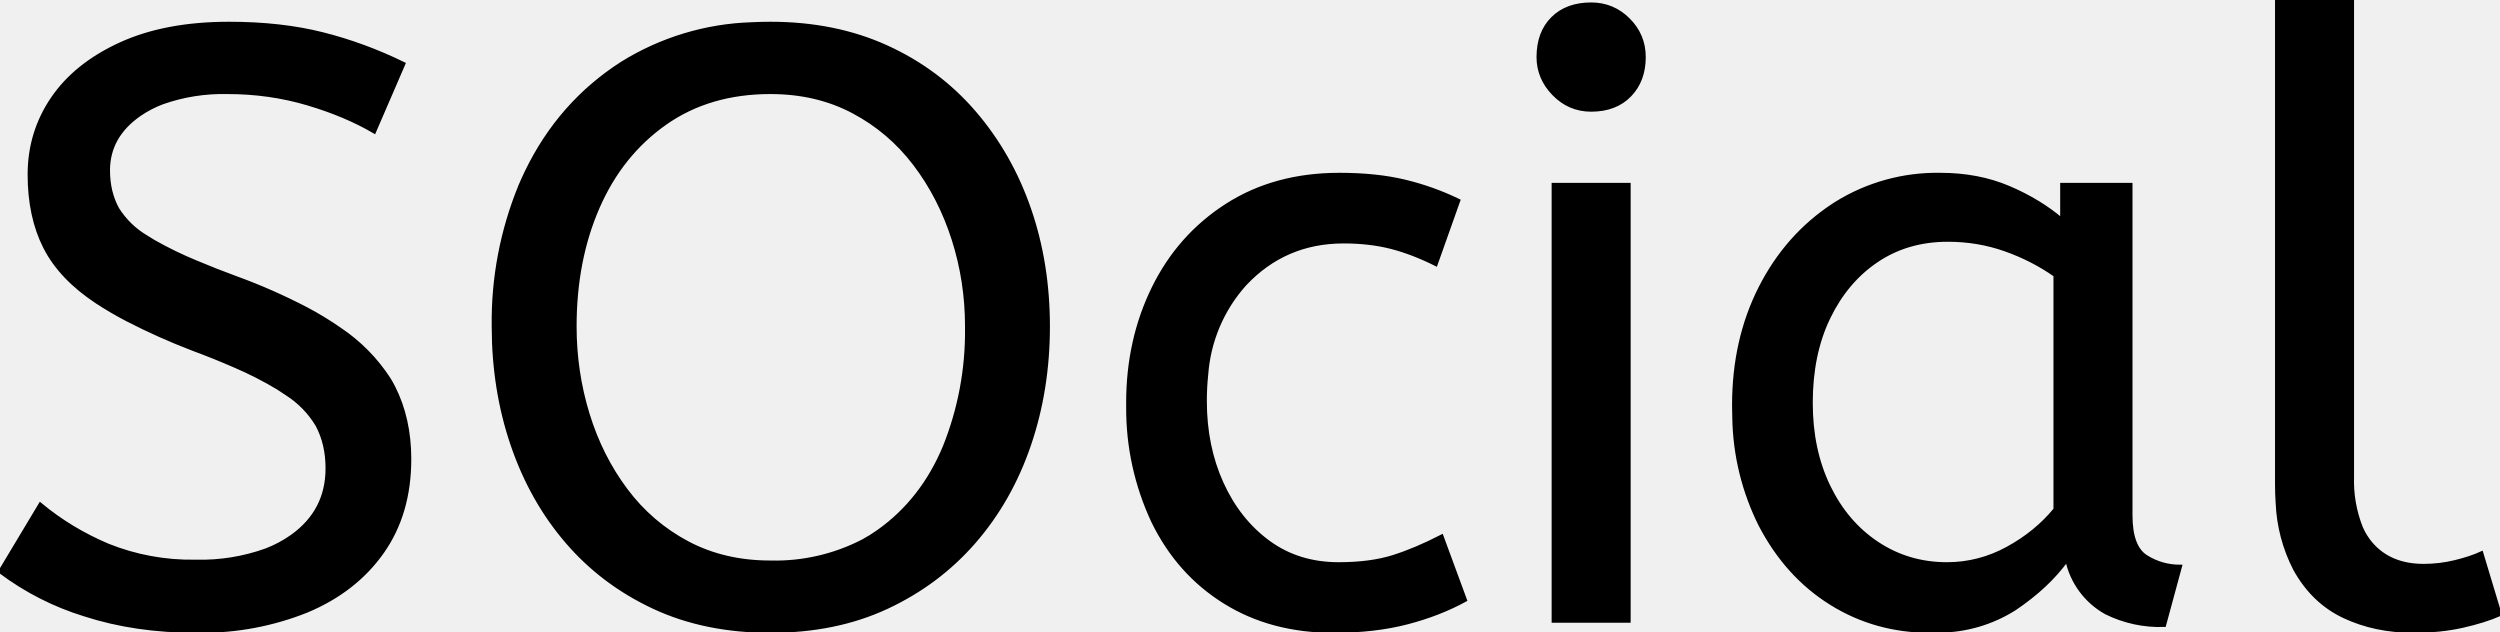
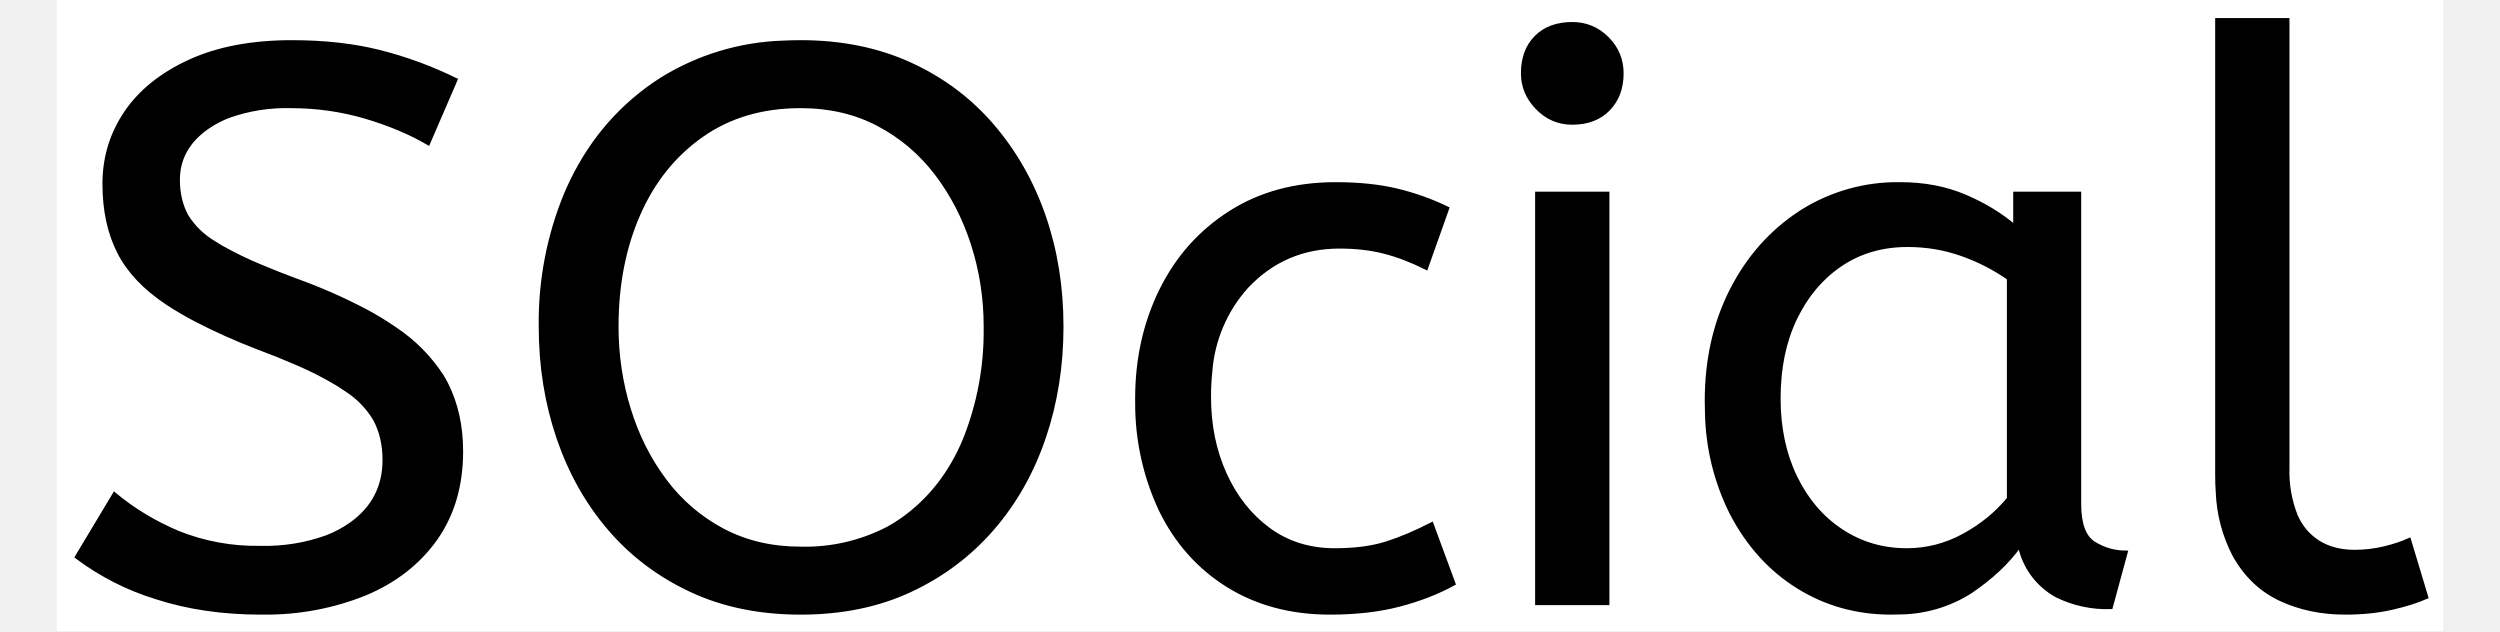
- <svg xmlns="http://www.w3.org/2000/svg" width="357.48" height="90.247">
-   <path d="M0 81.72l5.76-9.6q4.32 3.6 9.72 5.88a32.039 32.039 0 0 0 12.375 2.279 45.228 45.228 0 0 0 .225.001 27.612 27.612 0 0 0 9.936-1.606 16.817 16.817 0 0 0 3.744-1.994q5.04-3.6 5.04-9.72 0-3.48-1.44-6.18a13.587 13.587 0 0 0-4.352-4.471 27.919 27.919 0 0 0-1.228-.809 50.212 50.212 0 0 0-6.291-3.212A114.301 114.301 0 0 0 27.6 49.92a92.51 92.51 0 0 1-9.441-4.223A50.056 50.056 0 0 1 13.8 43.14q-5.16-3.42-7.38-7.8Q4.2 30.96 4.2 24.96q0-6 3.3-10.86 3.3-4.86 9.72-7.8 6.42-2.94 15.54-2.94 7.44 0 13.38 1.5 5.94 1.5 11.58 4.26l-4.2 9.72q-4.08-2.4-9.54-4.02-5.46-1.62-11.46-1.62a26.124 26.124 0 0 0-9.28 1.466 15.254 15.254 0 0 0-3.2 1.654q-4.56 3.12-4.56 8.04 0 3.12 1.32 5.52a12.167 12.167 0 0 0 4.174 4.036 26.213 26.213 0 0 0 1.046.644 53.8 53.8 0 0 0 6.006 2.919 130.05 130.05 0 0 0 5.694 2.241 83.026 83.026 0 0 1 10.163 4.483 44.984 44.984 0 0 1 4.657 2.837 24.871 24.871 0 0 1 7.078 7.156 16.833 16.833 0 0 1 .662 1.184q2.28 4.5 2.28 10.26 0 7.8-3.9 13.32-3.9 5.52-10.8 8.4a40.315 40.315 0 0 1-15.227 2.877 54.194 54.194 0 0 1-.553.003q-8.76 0-15.96-2.34A39.304 39.304 0 0 1 .077 81.78 30.171 30.171 0 0 1 0 81.72zm110.16 8.52q-9.36 0-16.68-3.42-7.32-3.42-12.42-9.36-5.1-5.94-7.8-13.86-2.7-7.92-2.7-16.92a51.064 51.064 0 0 1 3.826-20.127 44.028 44.028 0 0 1 .914-2.013q4.74-9.78 13.62-15.48a37.346 37.346 0 0 1 18.578-5.632 51.221 51.221 0 0 1 2.662-.068q9.24 0 16.62 3.36 7.38 3.36 12.54 9.36 5.16 6 7.86 13.8 2.7 7.8 2.7 16.8 0 9-2.7 16.92-2.7 7.92-7.86 13.86-5.16 5.94-12.48 9.36-7.32 3.42-16.68 3.42zm0-9.84a27.309 27.309 0 0 0 13.246-3.045 21.94 21.94 0 0 0 2.234-1.395q6.24-4.44 9.42-12.06a44.173 44.173 0 0 0 3.179-16.92 57.681 57.681 0 0 0 .001-.3q0-6.48-1.92-12.48-1.92-6-5.52-10.74-3.6-4.74-8.82-7.5-5.22-2.76-11.82-2.76-8.76 0-15.06 4.44-6.3 4.44-9.6 12-3.3 7.56-3.3 17.04 0 6.48 1.86 12.54 1.86 6.06 5.46 10.86a26.245 26.245 0 0 0 8.82 7.56q5.22 2.76 11.82 2.76zm98.4-51.72l-3.24 9.12q-3.36-1.68-6.42-2.46-3.06-.78-6.78-.78-8.4 0-14.1 6.06a21.641 21.641 0 0 0-5.5 12.897 35.504 35.504 0 0 0-.2 3.843q0 6.48 2.4 11.76 2.4 5.28 6.66 8.4 4.26 3.12 10.02 3.12 4.56 0 7.8-1.02 3.24-1.02 6.96-2.94l3.36 9.12q-3.72 2.04-8.34 3.24-4.62 1.2-10.5 1.2-8.88 0-15.54-4.14-6.66-4.14-10.26-11.52a37.954 37.954 0 0 1-3.596-16.382 50.65 50.65 0 0 1-.004-.598q0-9 3.66-16.44 3.66-7.44 10.5-11.82 6.84-4.38 16.08-4.38 5.28 0 9.3.96 4.02.96 7.74 2.76zm86.28 2.76V26.4h9.84v47.28q0 4.56 2.22 5.94 2.22 1.38 4.86 1.38l-2.28 8.4a17.316 17.316 0 0 1-8.334-1.792 11.34 11.34 0 0 1-5.586-7.568q-2.76 3.84-7.5 7.02a20.403 20.403 0 0 1-10.71 3.152 32.079 32.079 0 0 1-1.35.028q-7.8 0-14.16-3.96-6.36-3.96-10.14-11.22a35.53 35.53 0 0 1-3.747-15.278 49.391 49.391 0 0 1-.033-1.822q0-9.36 3.78-16.8 3.78-7.44 10.44-11.82a26.654 26.654 0 0 1 .418-.269 27.285 27.285 0 0 1 14.882-4.111q5.4 0 9.78 1.86 4.38 1.86 7.62 4.62zm-.96 41.4V39.36q-3.24-2.28-7.14-3.66-3.9-1.38-8.22-1.38-5.76 0-10.14 2.94-4.38 2.94-6.9 8.16-2.52 5.22-2.52 12.18 0 6.72 2.52 11.94 2.52 5.22 6.96 8.16 4.44 2.94 9.96 2.94 4.56 0 8.64-2.22 4.08-2.22 6.84-5.58zm31.68-3.6V0h10.8v68.16a18.154 18.154 0 0 0 1.262 7.289 9.141 9.141 0 0 0 1.438 2.311q2.7 3.12 7.5 3.12 2.28 0 4.5-.54 2.22-.54 3.78-1.26l2.64 8.76q-2.16.96-5.34 1.68-3.18.72-7.02.72-5.52 0-9.96-2.1-4.44-2.1-7.02-6.78a22.669 22.669 0 0 1-2.489-9.427 38.652 38.652 0 0 1-.091-2.693zM232.92 88.8h-10.8V26.4h10.8v62.4zm-5.4-73.08q-3.12 0-5.34-2.28-2.22-2.28-2.22-5.28 0-3.48 2.04-5.52Q224.04.6 227.52.6q3.12 0 5.34 2.22 2.22 2.22 2.22 5.34 0 3.36-2.04 5.46-2.04 2.1-5.52 2.1z" stroke="#000" stroke-width=".5" />
+ <svg xmlns="http://www.w3.org/2000/svg" width="357.48" height="90.247" viewBox="-3 -3 363 96">
+   <g id="deeditor_bgCarrier" stroke-width="0">
+     <rect id="dee_c_e" x="-3" y="-3" width="363" height="96" rx="0" fill="#ffffff" strokewidth="0" />
+   </g>
+   <g id="svgGroup" stroke-linecap="round" fill-rule="nonzero" font-size="9pt" stroke="#000000" stroke-width="0.5" fill="#000000" style="stroke:#000000;stroke-width:0.5;fill:#000000">
+     <path d="M 0 81.72 L 5.76 72.12 Q 10.08 75.72 15.48 78 A 32.039 32.039 0 0 0 27.855 80.279 A 45.228 45.228 0 0 0 28.08 80.28 A 27.612 27.612 0 0 0 38.016 78.674 A 16.817 16.817 0 0 0 41.76 76.68 Q 46.8 73.08 46.8 66.96 Q 46.8 63.48 45.36 60.78 A 13.587 13.587 0 0 0 41.008 56.309 A 27.919 27.919 0 0 0 39.78 55.5 A 50.212 50.212 0 0 0 33.489 52.288 A 114.301 114.301 0 0 0 27.6 49.92 A 92.51 92.51 0 0 1 18.159 45.697 A 50.056 50.056 0 0 1 13.8 43.14 Q 8.64 39.72 6.42 35.34 Q 4.2 30.96 4.2 24.96 Q 4.2 18.96 7.5 14.1 Q 10.8 9.24 17.22 6.3 Q 23.64 3.36 32.76 3.36 Q 40.2 3.36 46.14 4.86 Q 52.08 6.36 57.72 9.12 L 53.52 18.84 Q 49.44 16.44 43.98 14.82 Q 38.52 13.2 32.52 13.2 A 26.124 26.124 0 0 0 23.24 14.666 A 15.254 15.254 0 0 0 20.04 16.32 Q 15.48 19.44 15.48 24.36 Q 15.48 27.48 16.8 29.88 A 12.167 12.167 0 0 0 20.974 33.916 A 26.213 26.213 0 0 0 22.02 34.56 A 53.8 53.8 0 0 0 28.026 37.479 A 130.05 130.05 0 0 0 33.72 39.72 A 83.026 83.026 0 0 1 43.883 44.203 A 44.984 44.984 0 0 1 48.54 47.04 A 24.871 24.871 0 0 1 55.618 54.196 A 16.833 16.833 0 0 1 56.28 55.38 Q 58.56 59.88 58.56 65.64 Q 58.56 73.44 54.66 78.96 Q 50.76 84.48 43.86 87.36 A 40.315 40.315 0 0 1 28.633 90.237 A 54.194 54.194 0 0 1 28.08 90.24 Q 19.32 90.24 12.12 87.9 A 39.304 39.304 0 0 1 0.077 81.78 A 30.171 30.171 0 0 1 0 81.72 Z M 110.16 90.24 Q 100.8 90.24 93.48 86.82 Q 86.16 83.4 81.06 77.46 Q 75.96 71.52 73.26 63.6 Q 70.56 55.68 70.56 46.68 A 51.064 51.064 0 0 1 74.386 26.553 A 44.028 44.028 0 0 1 75.3 24.54 Q 80.04 14.76 88.92 9.06 A 37.346 37.346 0 0 1 107.498 3.428 A 51.221 51.221 0 0 1 110.16 3.36 Q 119.4 3.36 126.78 6.72 Q 134.16 10.08 139.32 16.08 Q 144.48 22.08 147.18 29.88 Q 149.88 37.68 149.88 46.68 Q 149.88 55.68 147.18 63.6 Q 144.48 71.52 139.32 77.46 Q 134.16 83.4 126.84 86.82 Q 119.52 90.24 110.16 90.24 Z M 110.16 80.4 A 27.309 27.309 0 0 0 123.406 77.355 A 21.94 21.94 0 0 0 125.64 75.96 Q 131.88 71.52 135.06 63.9 A 44.173 44.173 0 0 0 138.239 46.98 A 57.681 57.681 0 0 0 138.24 46.68 Q 138.24 40.2 136.32 34.2 Q 134.4 28.2 130.8 23.46 Q 127.2 18.72 121.98 15.96 Q 116.76 13.2 110.16 13.2 Q 101.4 13.2 95.1 17.64 Q 88.8 22.08 85.5 29.64 Q 82.2 37.2 82.2 46.68 Q 82.2 53.16 84.06 59.22 Q 85.92 65.28 89.52 70.08 A 26.245 26.245 0 0 0 98.34 77.64 Q 103.56 80.4 110.16 80.4 Z M 208.56 28.68 L 205.32 37.8 Q 201.96 36.12 198.9 35.34 Q 195.84 34.56 192.12 34.56 Q 183.72 34.56 178.02 40.62 A 21.641 21.641 0 0 0 172.52 53.517 A 35.504 35.504 0 0 0 172.32 57.36 Q 172.32 63.84 174.72 69.12 Q 177.12 74.4 181.38 77.52 Q 185.64 80.64 191.4 80.64 Q 195.96 80.64 199.2 79.62 Q 202.44 78.6 206.16 76.68 L 209.52 85.8 Q 205.8 87.84 201.18 89.04 Q 196.56 90.24 190.68 90.24 Q 181.8 90.24 175.14 86.1 Q 168.48 81.96 164.88 74.58 A 37.954 37.954 0 0 1 161.284 58.198 A 50.65 50.65 0 0 1 161.28 57.6 Q 161.28 48.6 164.94 41.16 Q 168.6 33.72 175.44 29.34 Q 182.28 24.96 191.52 24.96 Q 196.8 24.96 200.82 25.92 Q 204.84 26.88 208.56 28.68 Z M 294.84 31.44 L 294.84 26.4 L 304.68 26.4 L 304.68 73.68 Q 304.68 78.24 306.9 79.62 Q 309.12 81 311.76 81 L 309.48 89.4 A 17.316 17.316 0 0 1 301.146 87.608 A 11.34 11.34 0 0 1 295.56 80.04 Q 292.8 83.88 288.06 87.06 A 20.403 20.403 0 0 1 277.35 90.212 A 32.079 32.079 0 0 1 276 90.24 Q 268.2 90.24 261.84 86.28 Q 255.48 82.32 251.7 75.06 A 35.53 35.53 0 0 1 247.953 59.782 A 49.391 49.391 0 0 1 247.92 57.96 Q 247.92 48.6 251.7 41.16 Q 255.48 33.72 262.14 29.34 A 26.654 26.654 0 0 1 262.558 29.071 A 27.285 27.285 0 0 1 277.44 24.96 Q 282.84 24.96 287.22 26.82 Q 291.6 28.68 294.84 31.44 Z M 293.88 72.84 L 293.88 39.36 Q 290.64 37.08 286.74 35.7 Q 282.84 34.32 278.52 34.32 Q 272.76 34.32 268.38 37.26 Q 264 40.2 261.48 45.42 Q 258.96 50.64 258.96 57.6 Q 258.96 64.32 261.48 69.54 Q 264 74.76 268.44 77.7 Q 272.88 80.64 278.4 80.64 Q 282.96 80.64 287.04 78.42 Q 291.12 76.2 293.88 72.84 Z M 325.56 69.24 L 325.56 0 L 336.36 0 L 336.36 68.16 A 18.154 18.154 0 0 0 337.622 75.449 A 9.141 9.141 0 0 0 339.06 77.76 Q 341.76 80.88 346.56 80.88 Q 348.84 80.88 351.06 80.34 Q 353.28 79.8 354.84 79.08 L 357.48 87.84 Q 355.32 88.8 352.14 89.52 Q 348.96 90.24 345.12 90.24 Q 339.6 90.24 335.16 88.14 Q 330.72 86.04 328.14 81.36 A 22.669 22.669 0 0 1 325.651 71.933 A 38.652 38.652 0 0 1 325.56 69.24 Z M 232.92 88.8 L 222.12 88.8 L 222.12 26.4 L 232.92 26.4 L 232.92 88.8 Z M 227.52 15.72 Q 224.4 15.72 222.18 13.44 Q 219.96 11.16 219.96 8.16 Q 219.96 4.68 222 2.64 Q 224.04 0.6 227.52 0.6 Q 230.64 0.6 232.86 2.82 Q 235.08 5.04 235.08 8.16 Q 235.08 11.52 233.04 13.62 Q 231 15.72 227.52 15.72 Z" fill="#000000" />
+   </g>
</svg>
